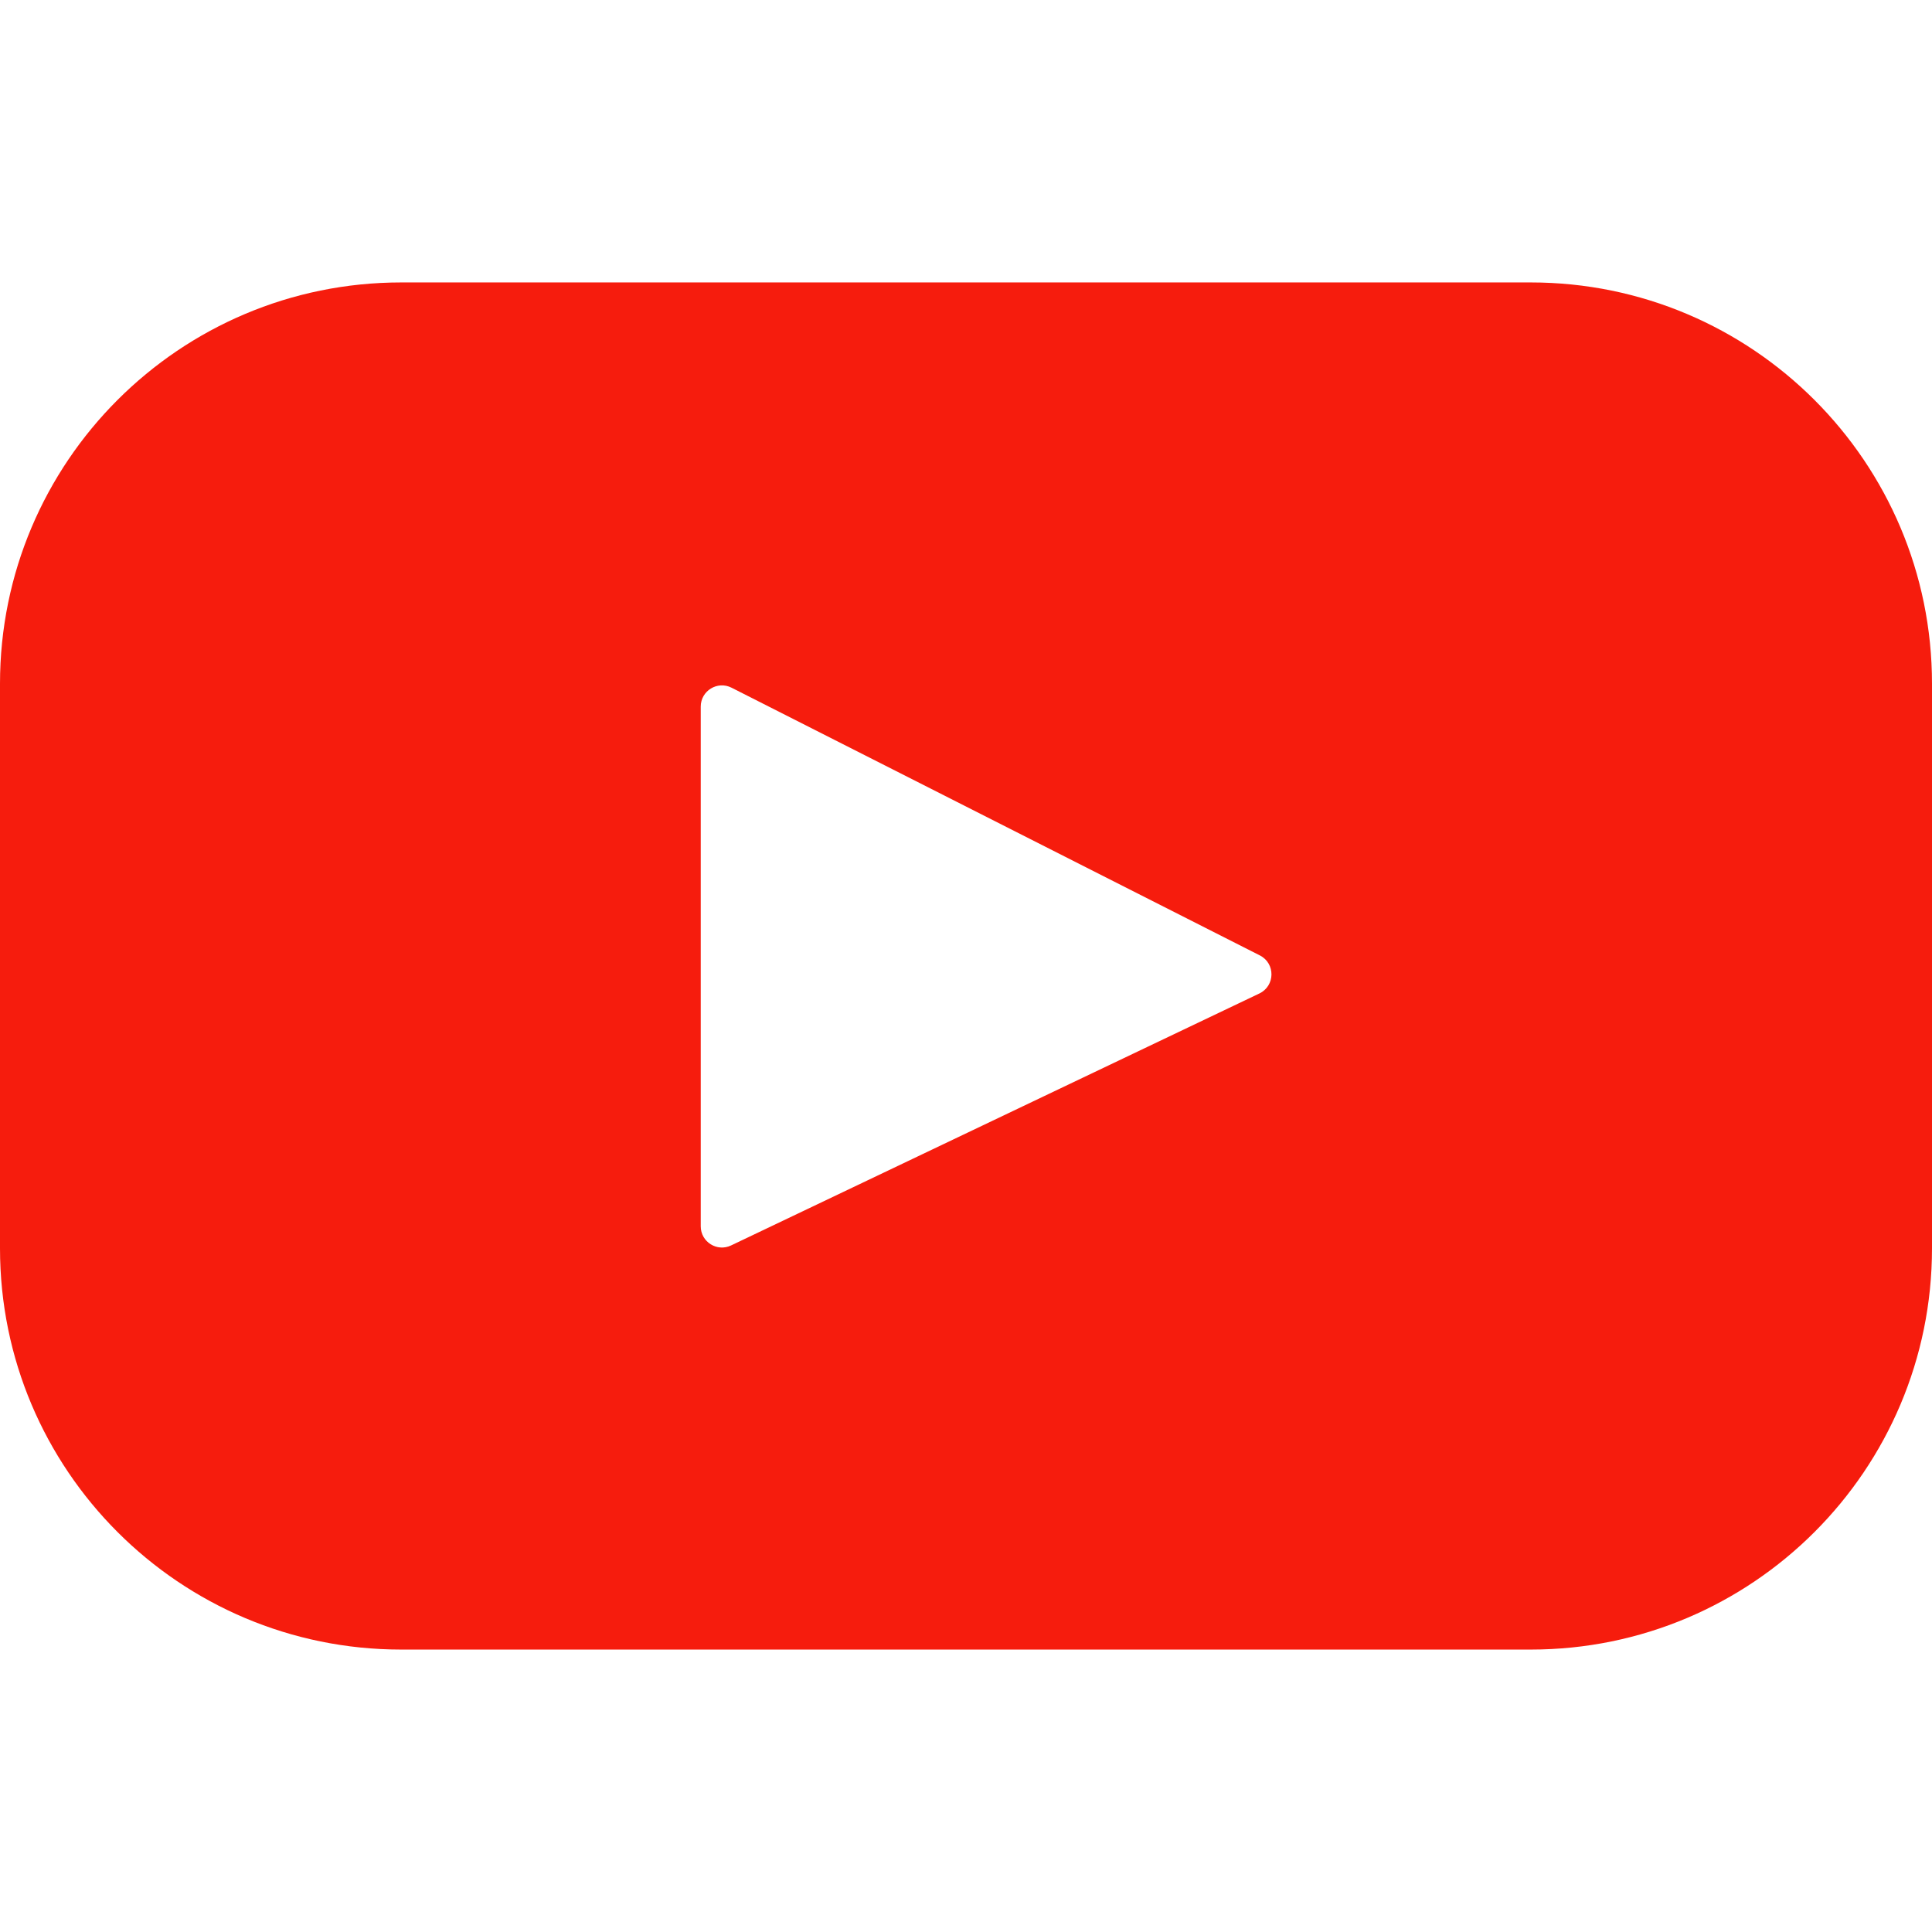
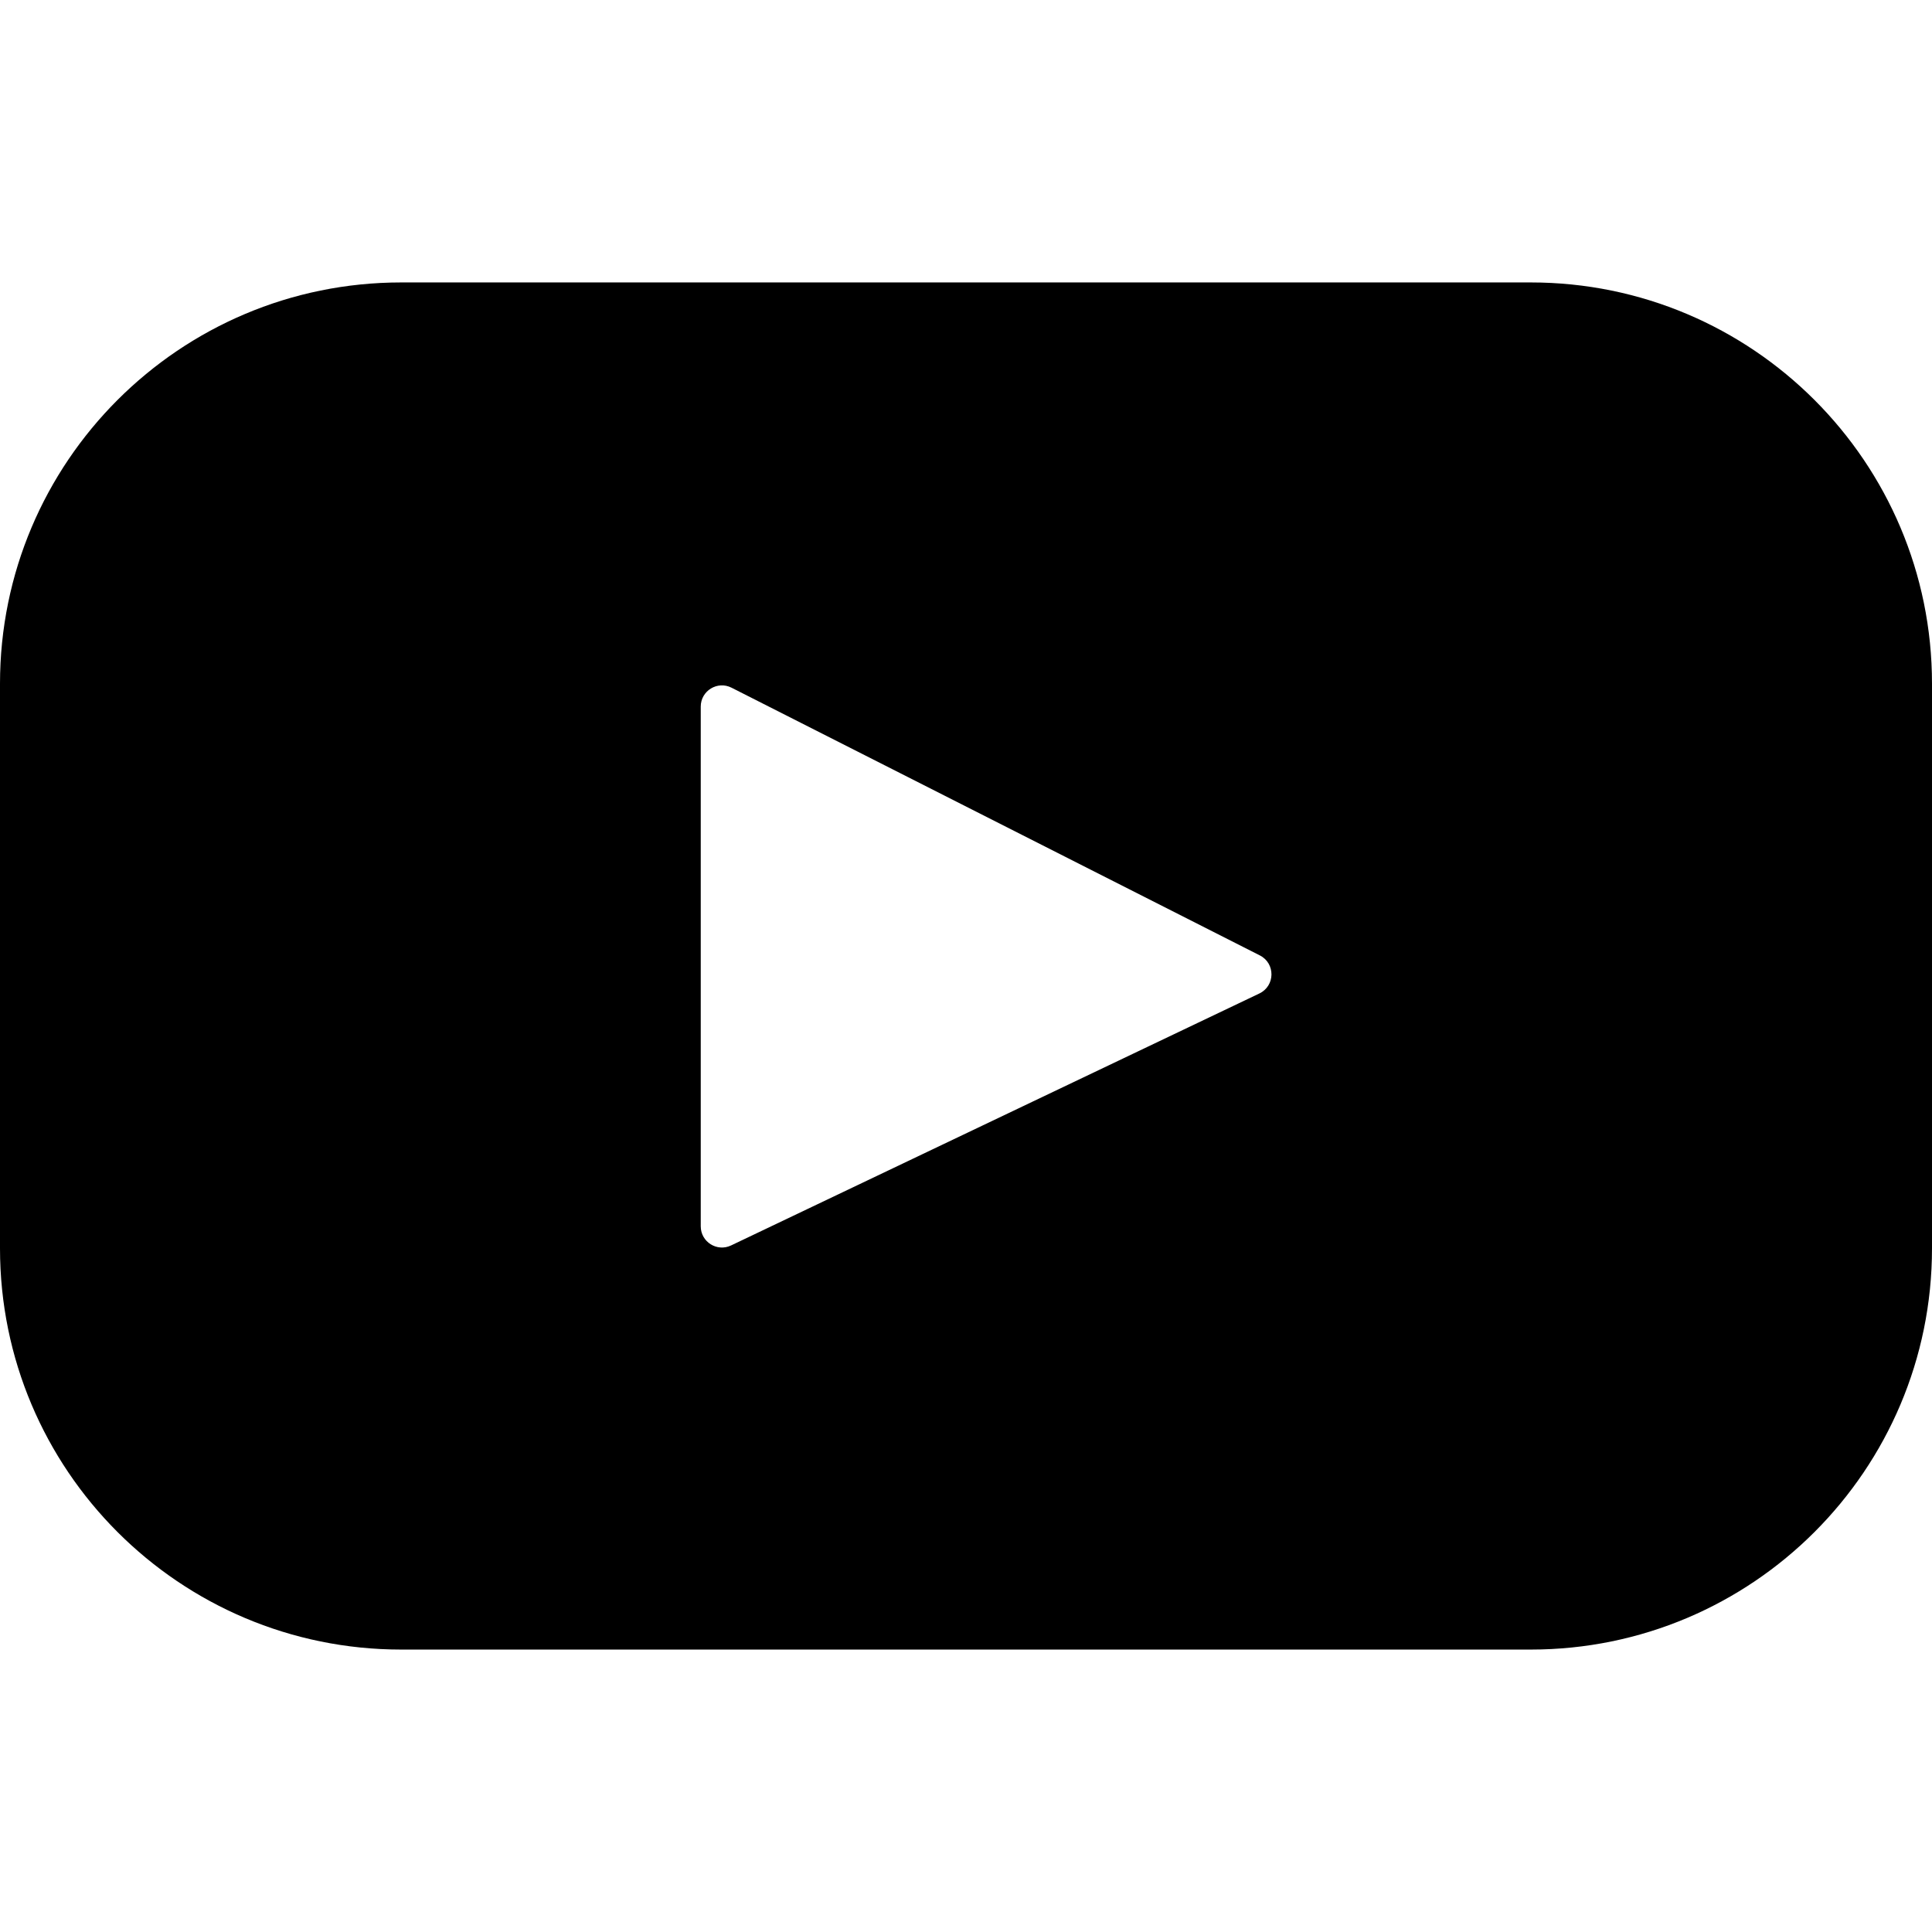
<svg xmlns="http://www.w3.org/2000/svg" height="800px" width="800px" version="1.1" id="Layer_1" viewBox="0 0 461.001 461.001" xml:space="preserve">
  <g>
-     <path style="fill:#F61C0D;" d="M365.257,67.393H95.744C42.866,67.393,0,110.259,0,163.137v134.728   c0,52.878,42.866,95.744,95.744,95.744h269.513c52.878,0,95.744-42.866,95.744-95.744V163.137   C461.001,110.259,418.135,67.393,365.257,67.393z M300.506,237.056l-126.06,60.123c-3.359,1.602-7.239-0.847-7.239-4.568V168.607   c0-3.774,3.982-6.22,7.348-4.514l126.06,63.881C304.363,229.873,304.298,235.248,300.506,237.056z" />
+     <path style="fill:#000000;" d="M365.257,67.393H95.744C42.866,67.393,0,110.259,0,163.137v134.728   c0,52.878,42.866,95.744,95.744,95.744h269.513c52.878,0,95.744-42.866,95.744-95.744V163.137   C461.001,110.259,418.135,67.393,365.257,67.393z M300.506,237.056l-126.06,60.123c-3.359,1.602-7.239-0.847-7.239-4.568V168.607   c0-3.774,3.982-6.22,7.348-4.514l126.06,63.881C304.363,229.873,304.298,235.248,300.506,237.056z" />
  </g>
</svg>
